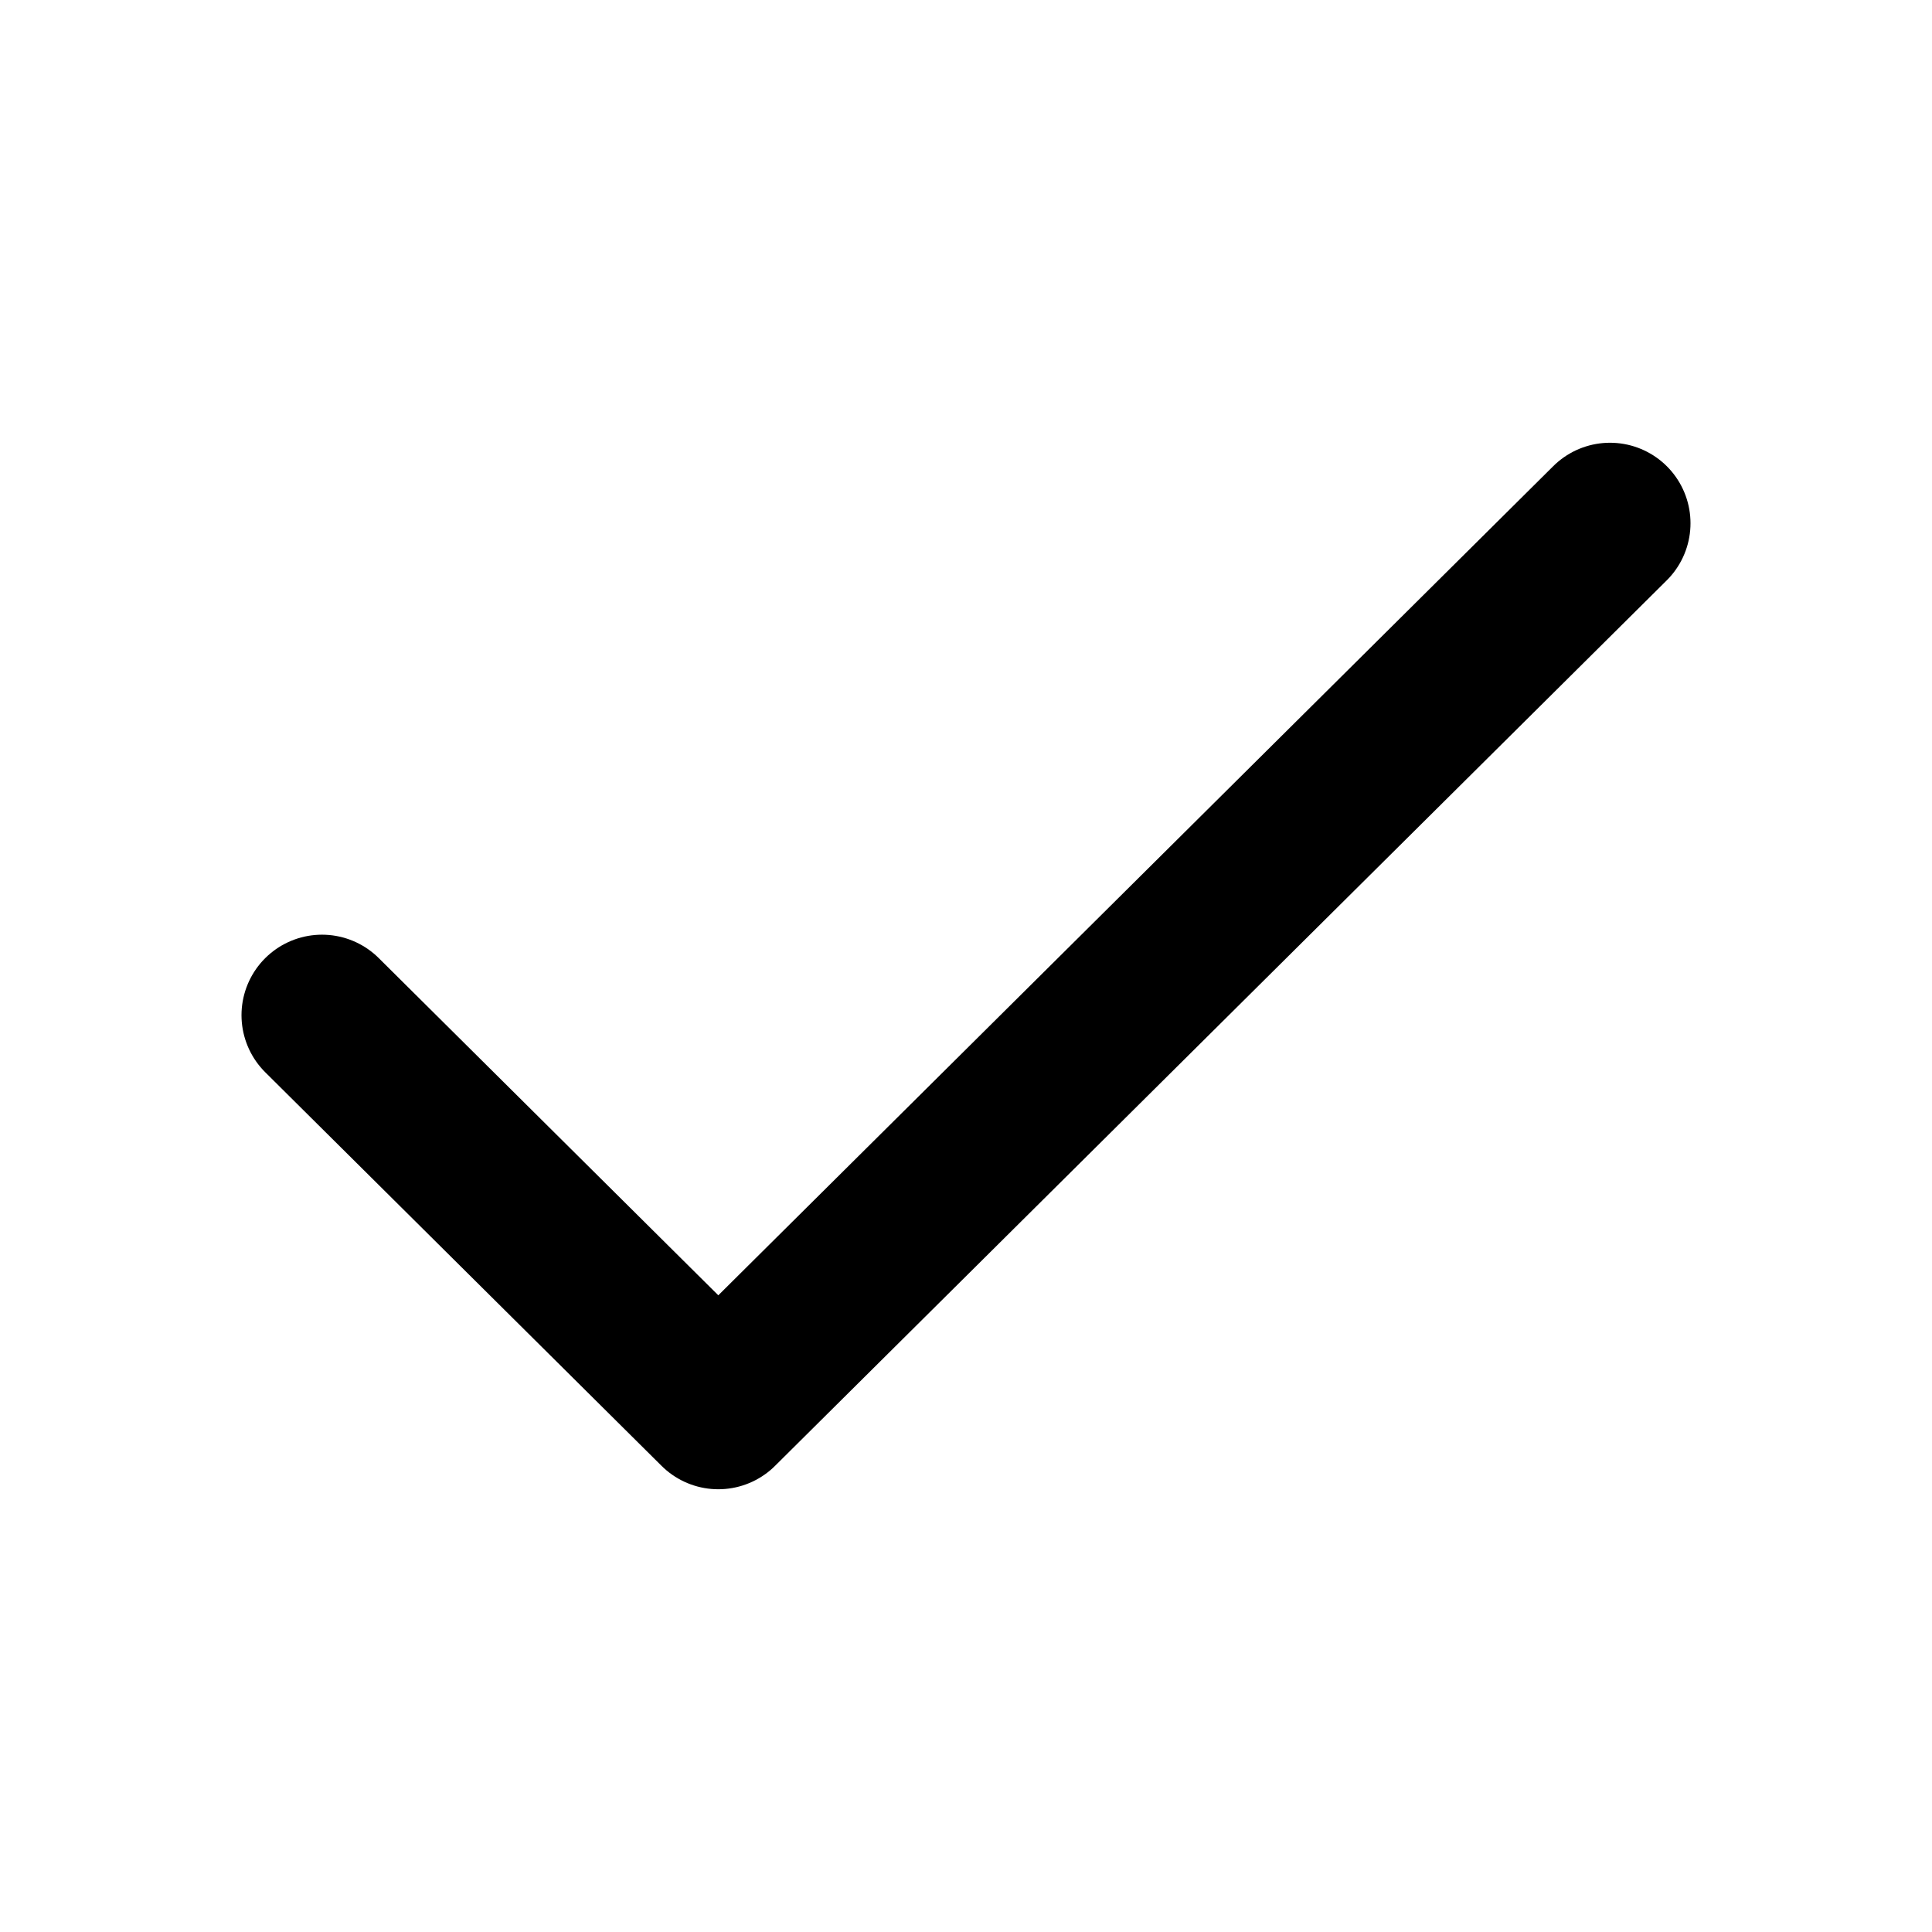
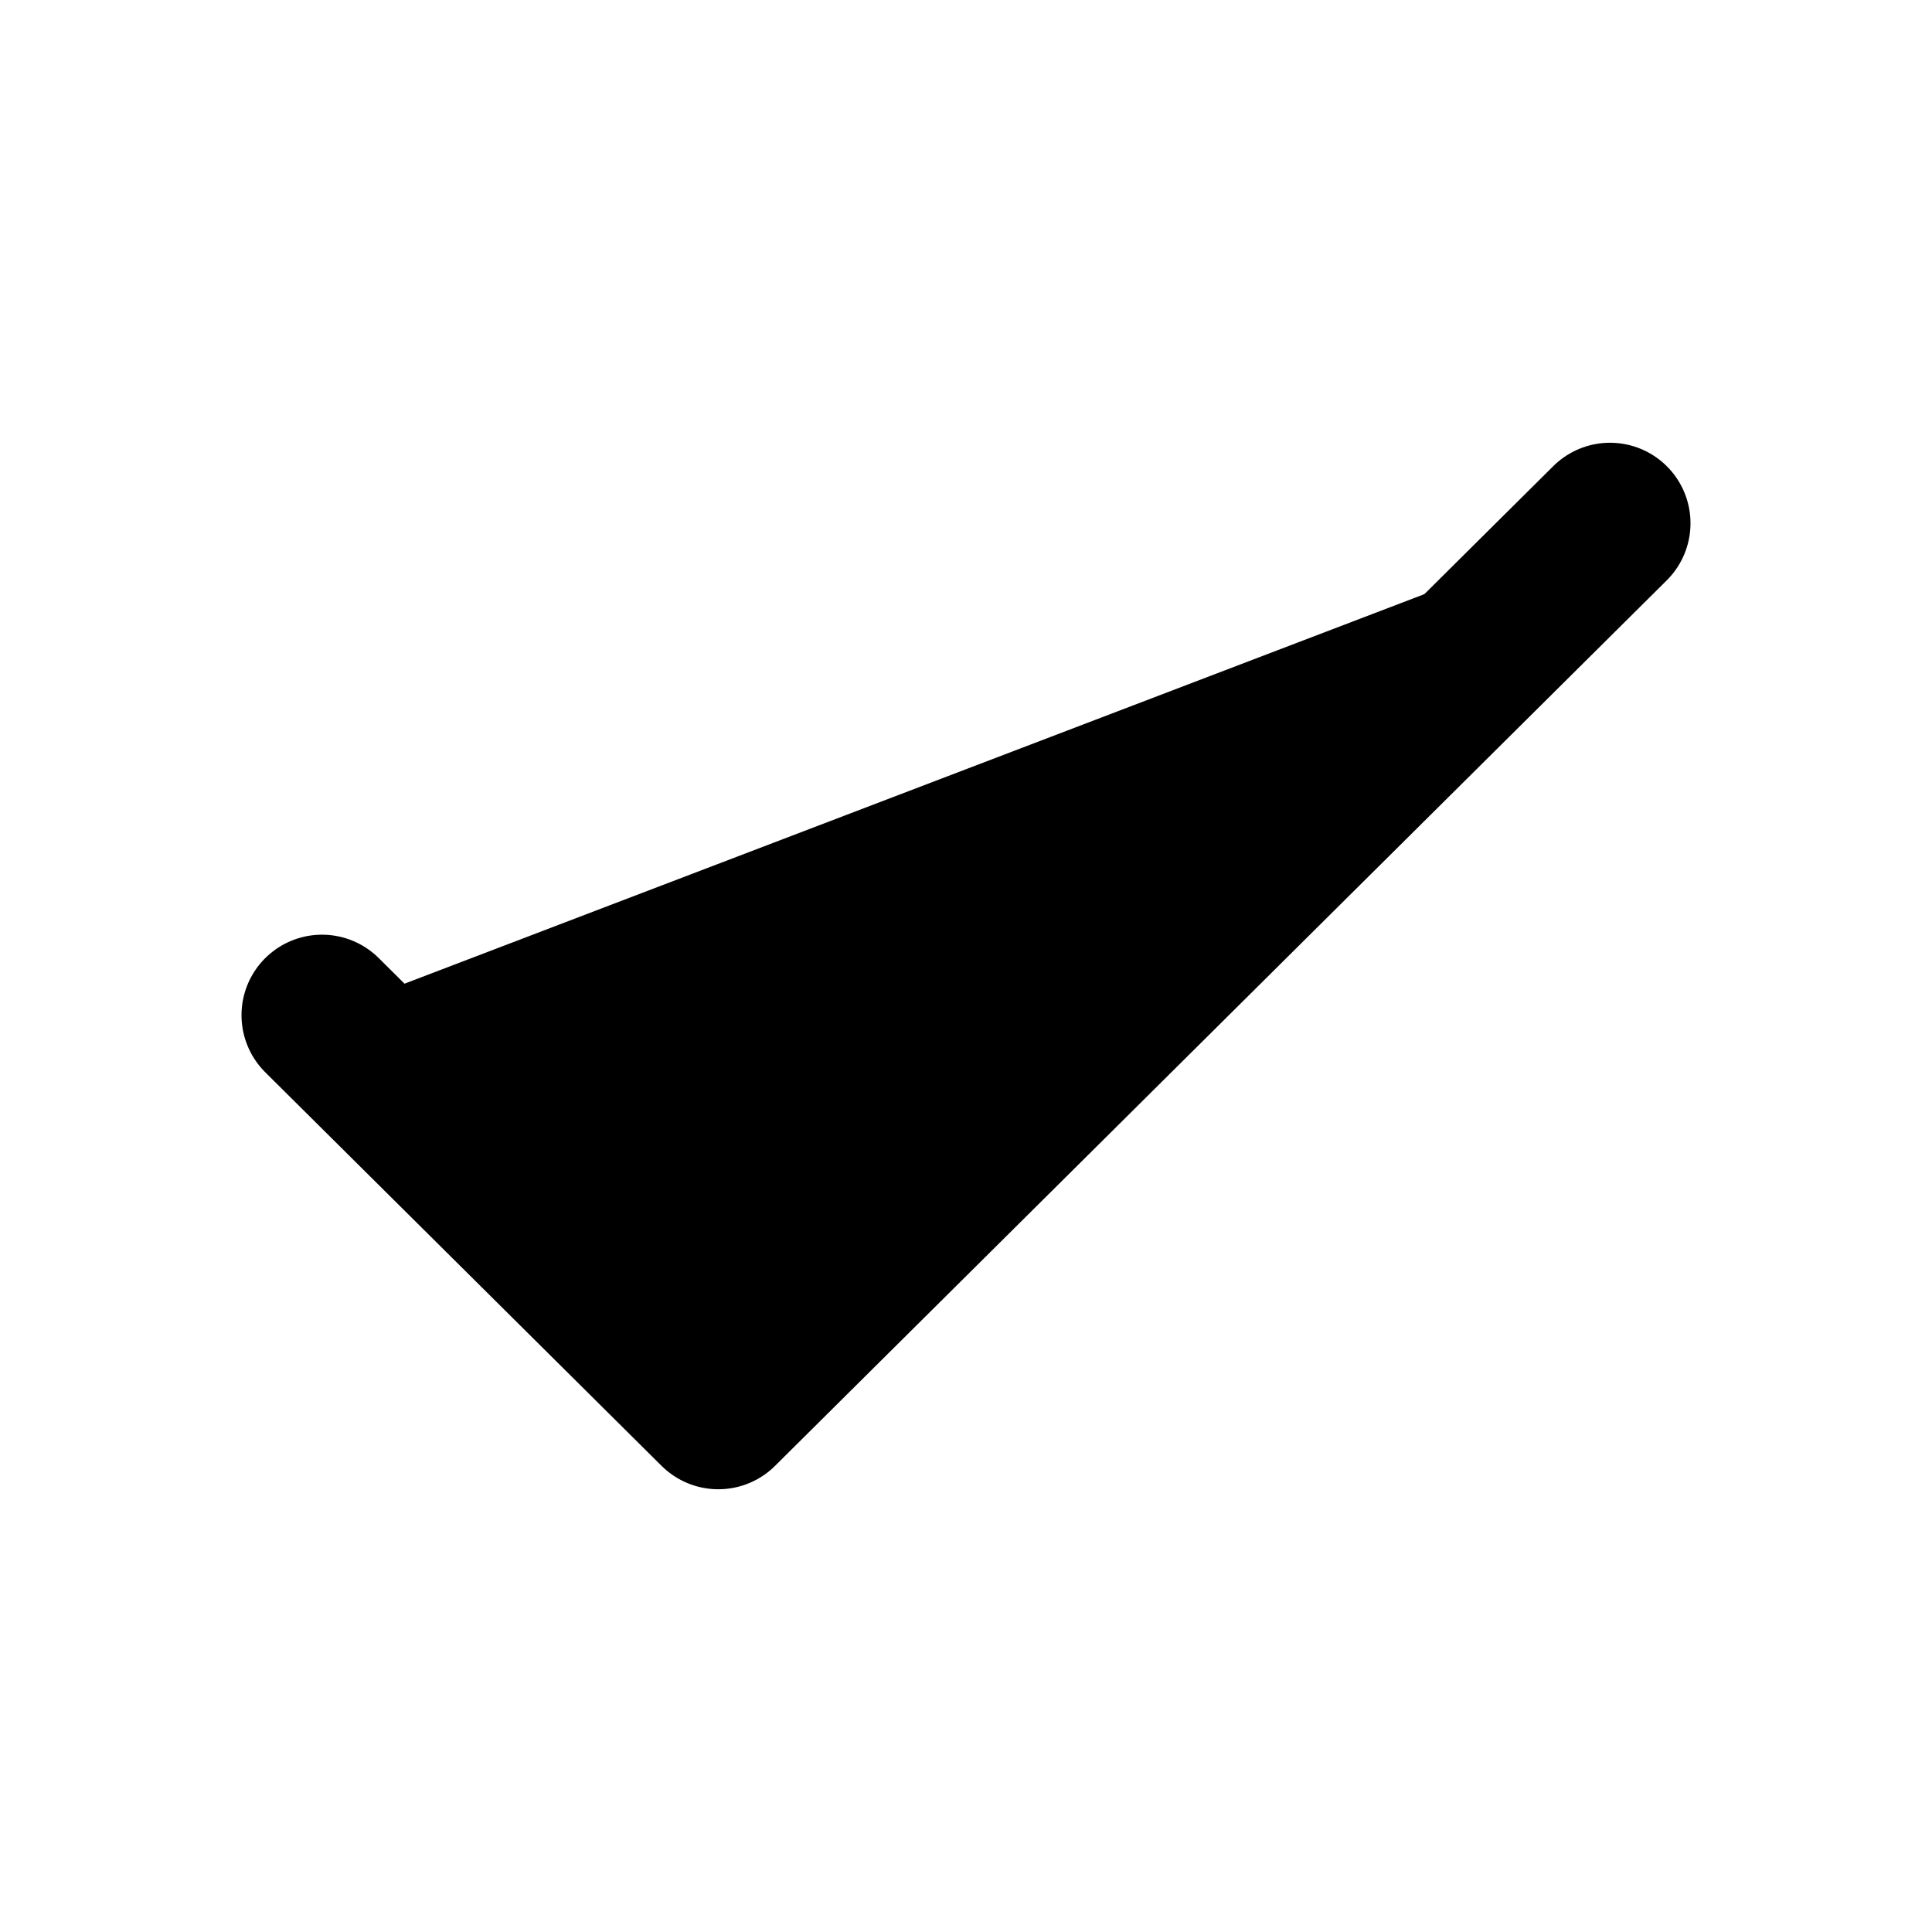
- <svg xmlns="http://www.w3.org/2000/svg" width="800px" height="800px" viewBox="0 0 24 24" fill="none">
+ <svg xmlns="http://www.w3.org/2000/svg" width="800px" height="800px" viewBox="0 0 24 24" fill="currentColor">
  <path d="M4 12.611L8.923 17.5L20 6.5" stroke="#000000" stroke-width="2" stroke-linecap="round" stroke-linejoin="round" />
</svg>
